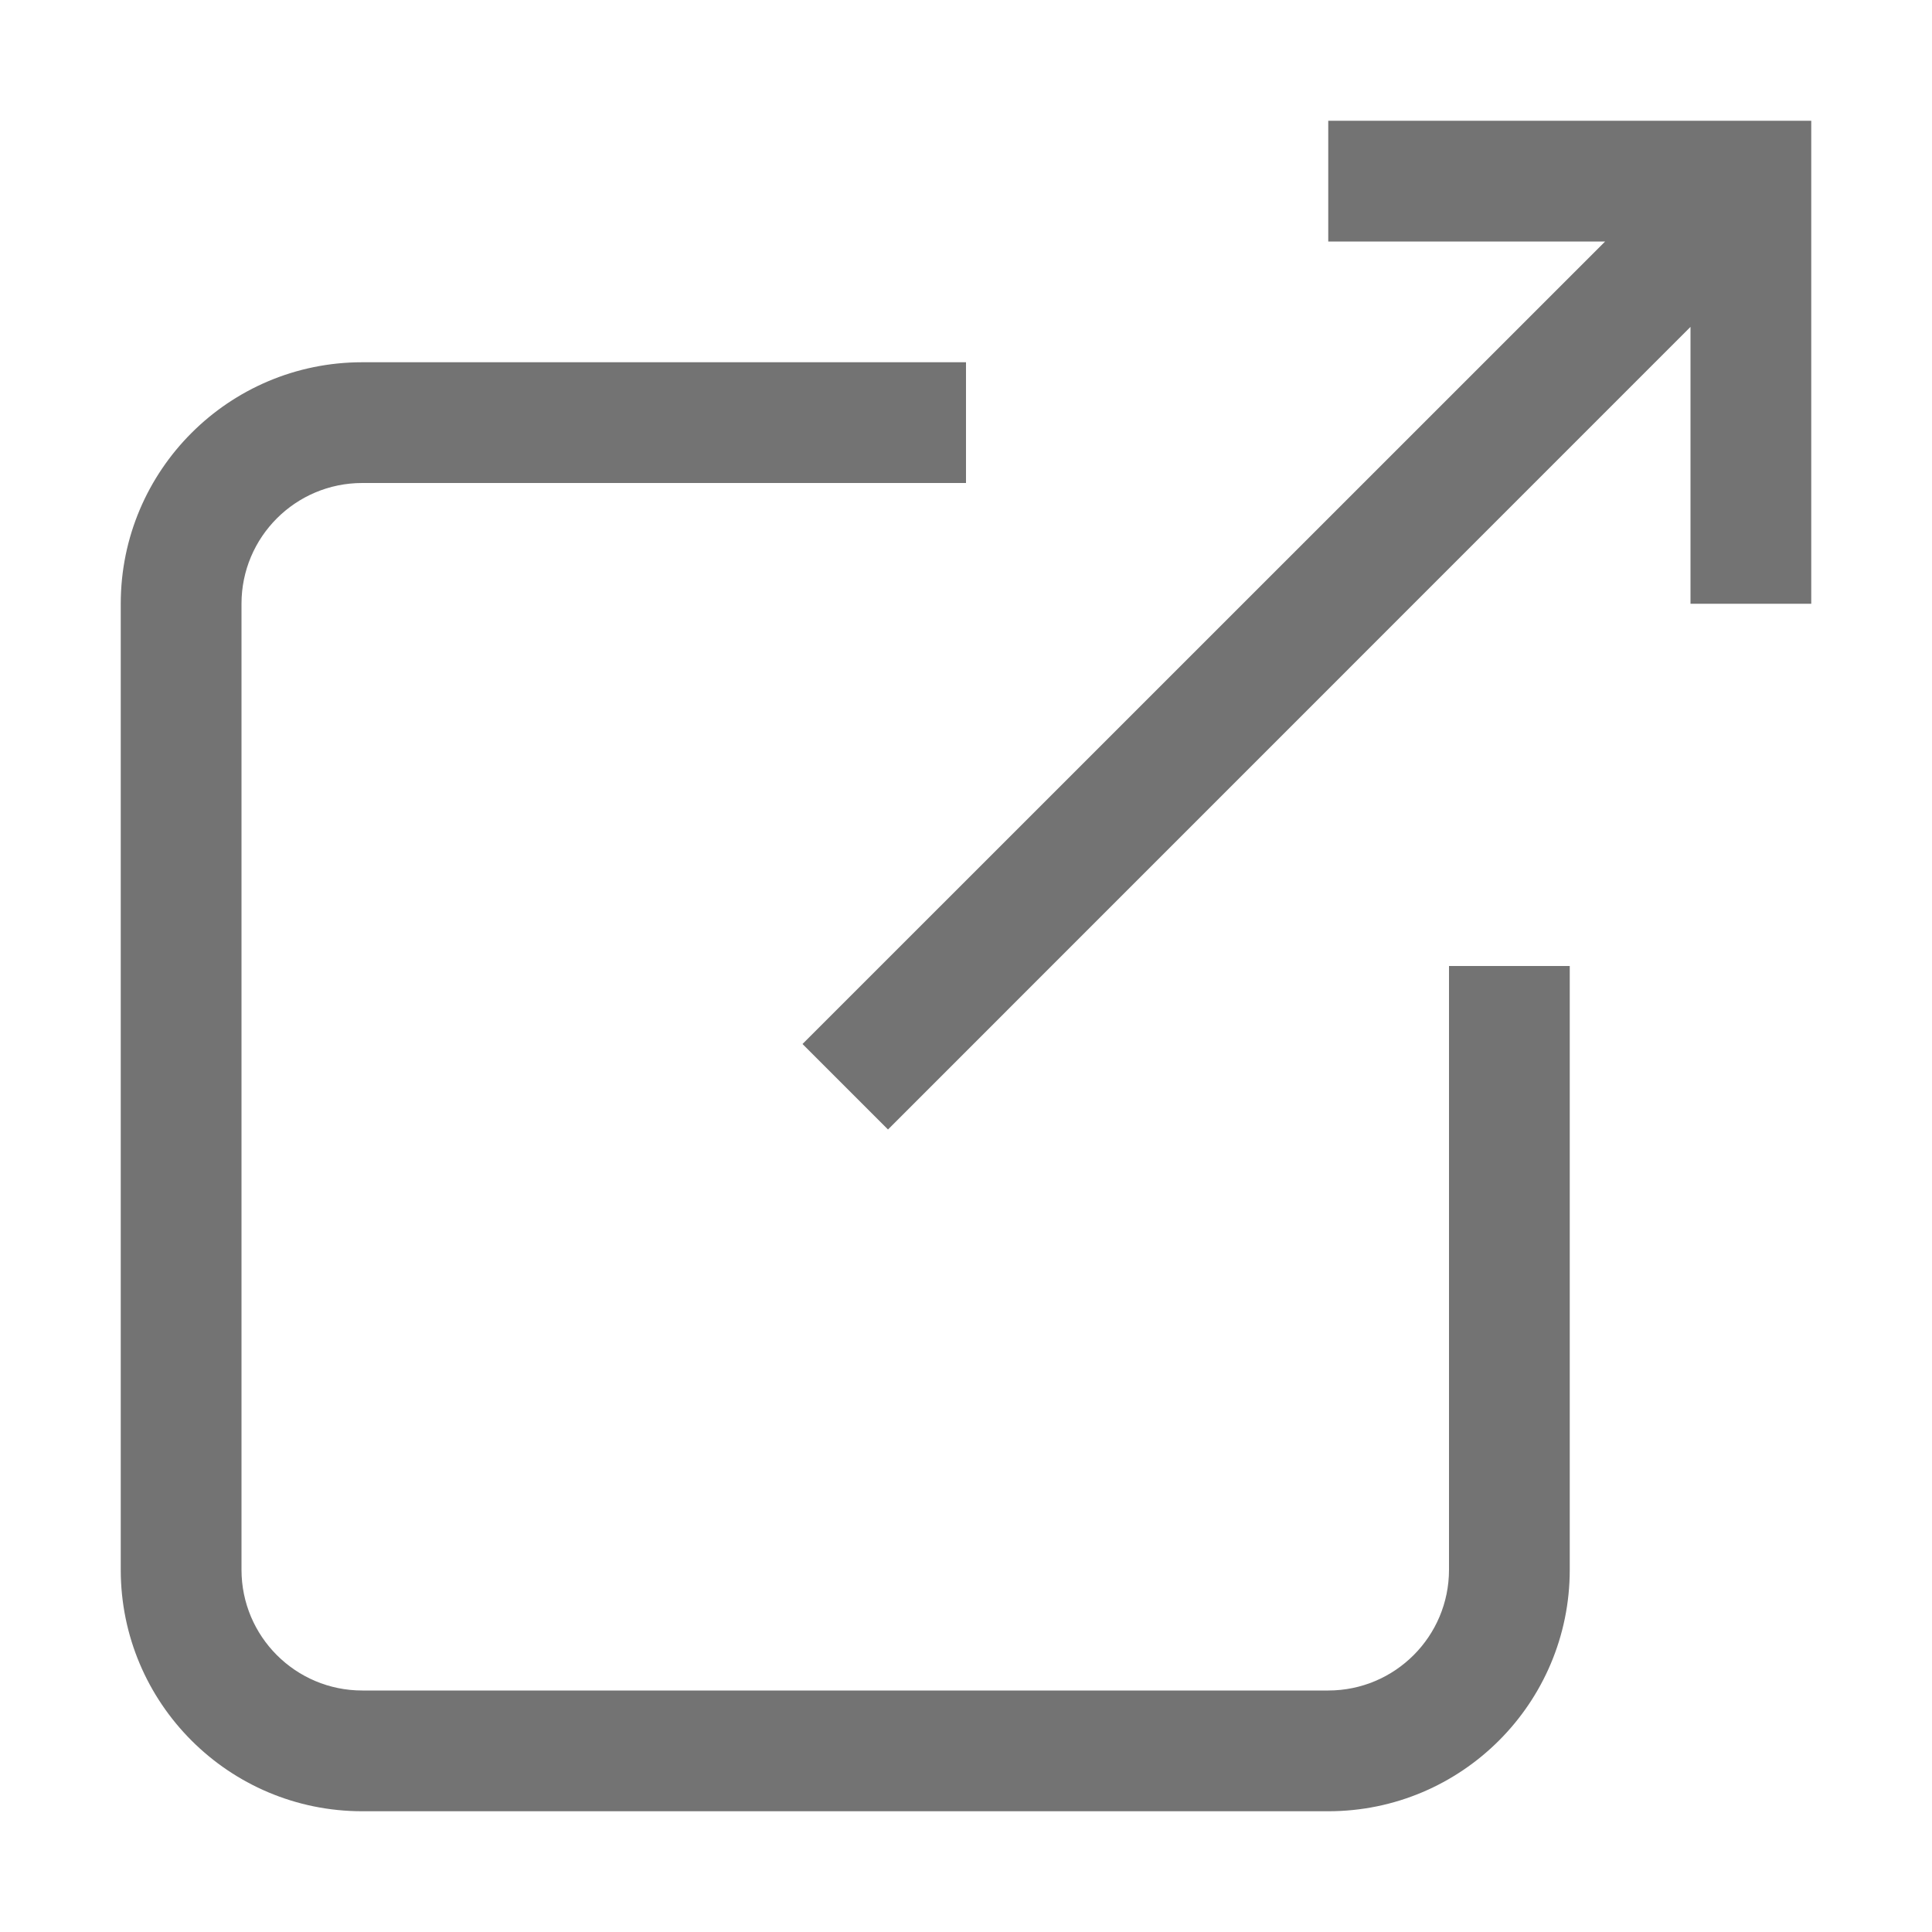
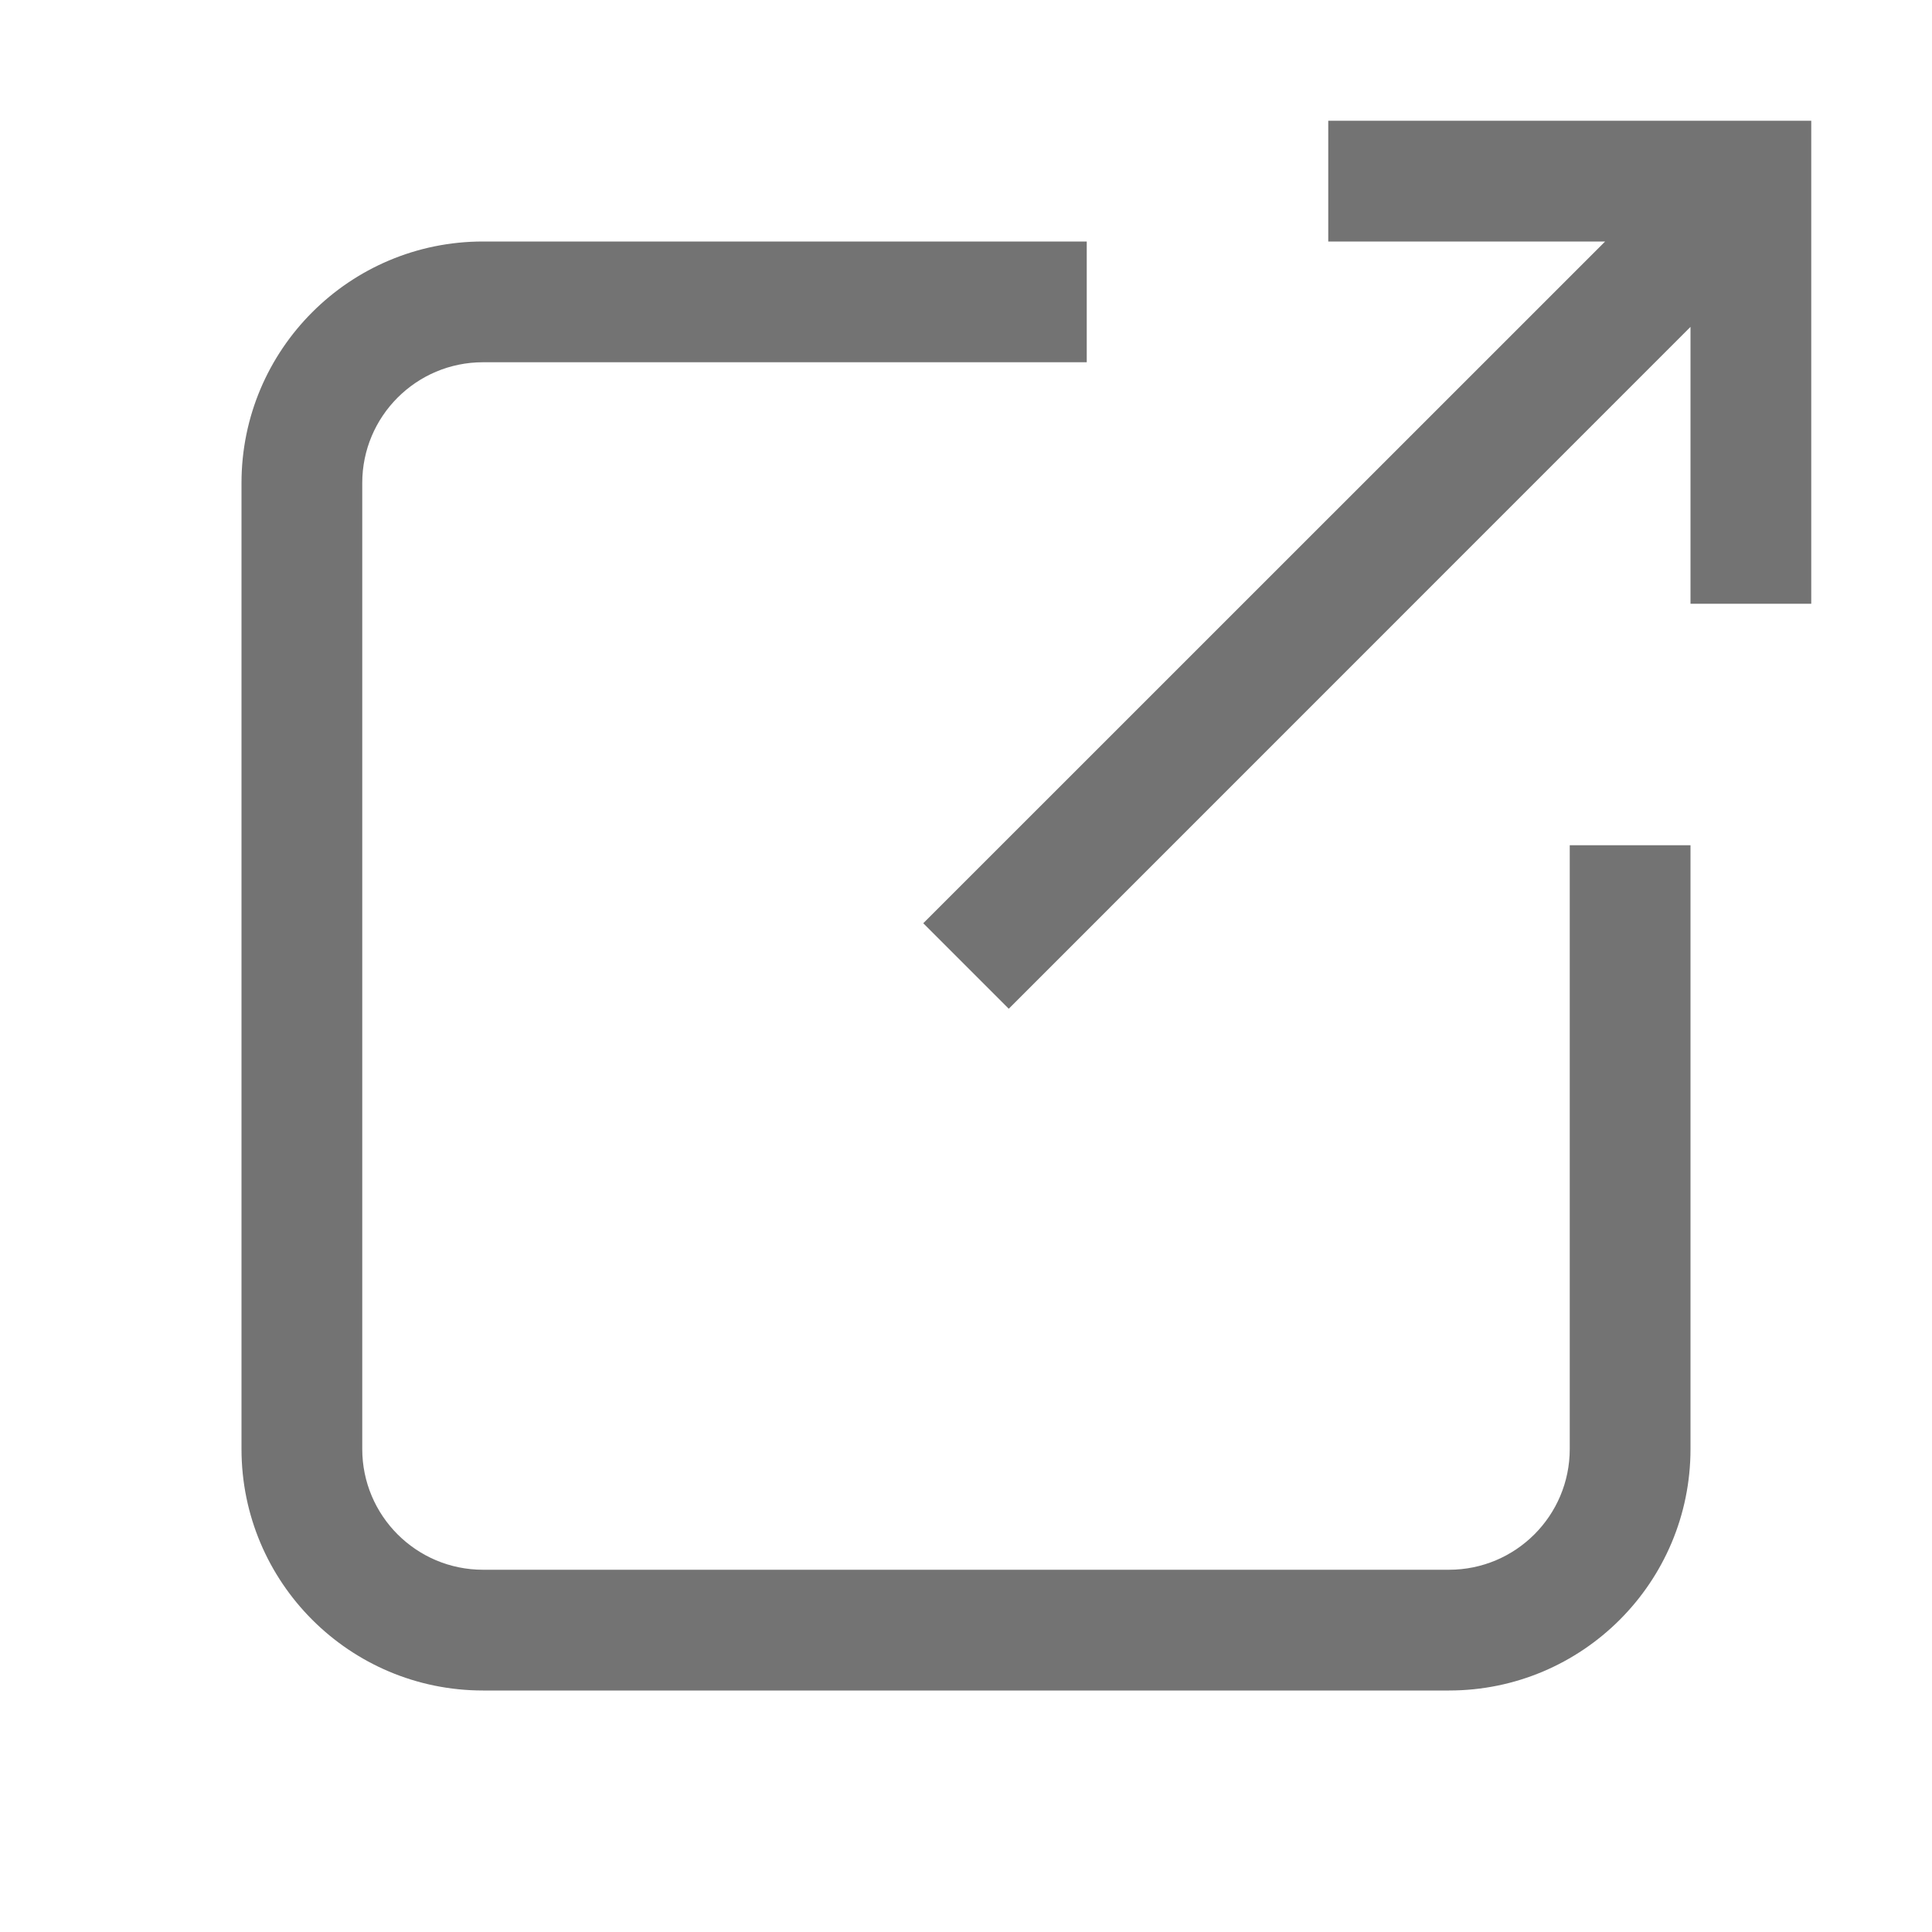
<svg xmlns="http://www.w3.org/2000/svg" width="16" height="16" viewBox="0 0 16 16">
-   <path d="M13,8v5a2,2,0,0,1-2,2H3a2,2,0,0,1-2-2V5A2,2,0,0,1,3,3H8V4H3A1,1,0,0,0,2,5v8a1,1,0,0,0,1,1h8a1,1,0,0,0,1-1V8ZM11,1V2h2.293L6.646,8.646l.708.708L14,2.707V5h1V1Z" fill="#737373" />
+   <path d="M14,7v5a2,2,0,0,1-2,2H4a2,2,0,0,1-2-2V4A2,2,0,0,1,4,2H9V3H4A1,1,0,0,0,3,4v8a1,1,0,0,0,1,1h8a1,1,0,0,0,1-1V7ZM11,1V2h2.293L7.646,7.646l.708.708L14,2.707V5h1V1Z" fill="#737373" />
</svg>
